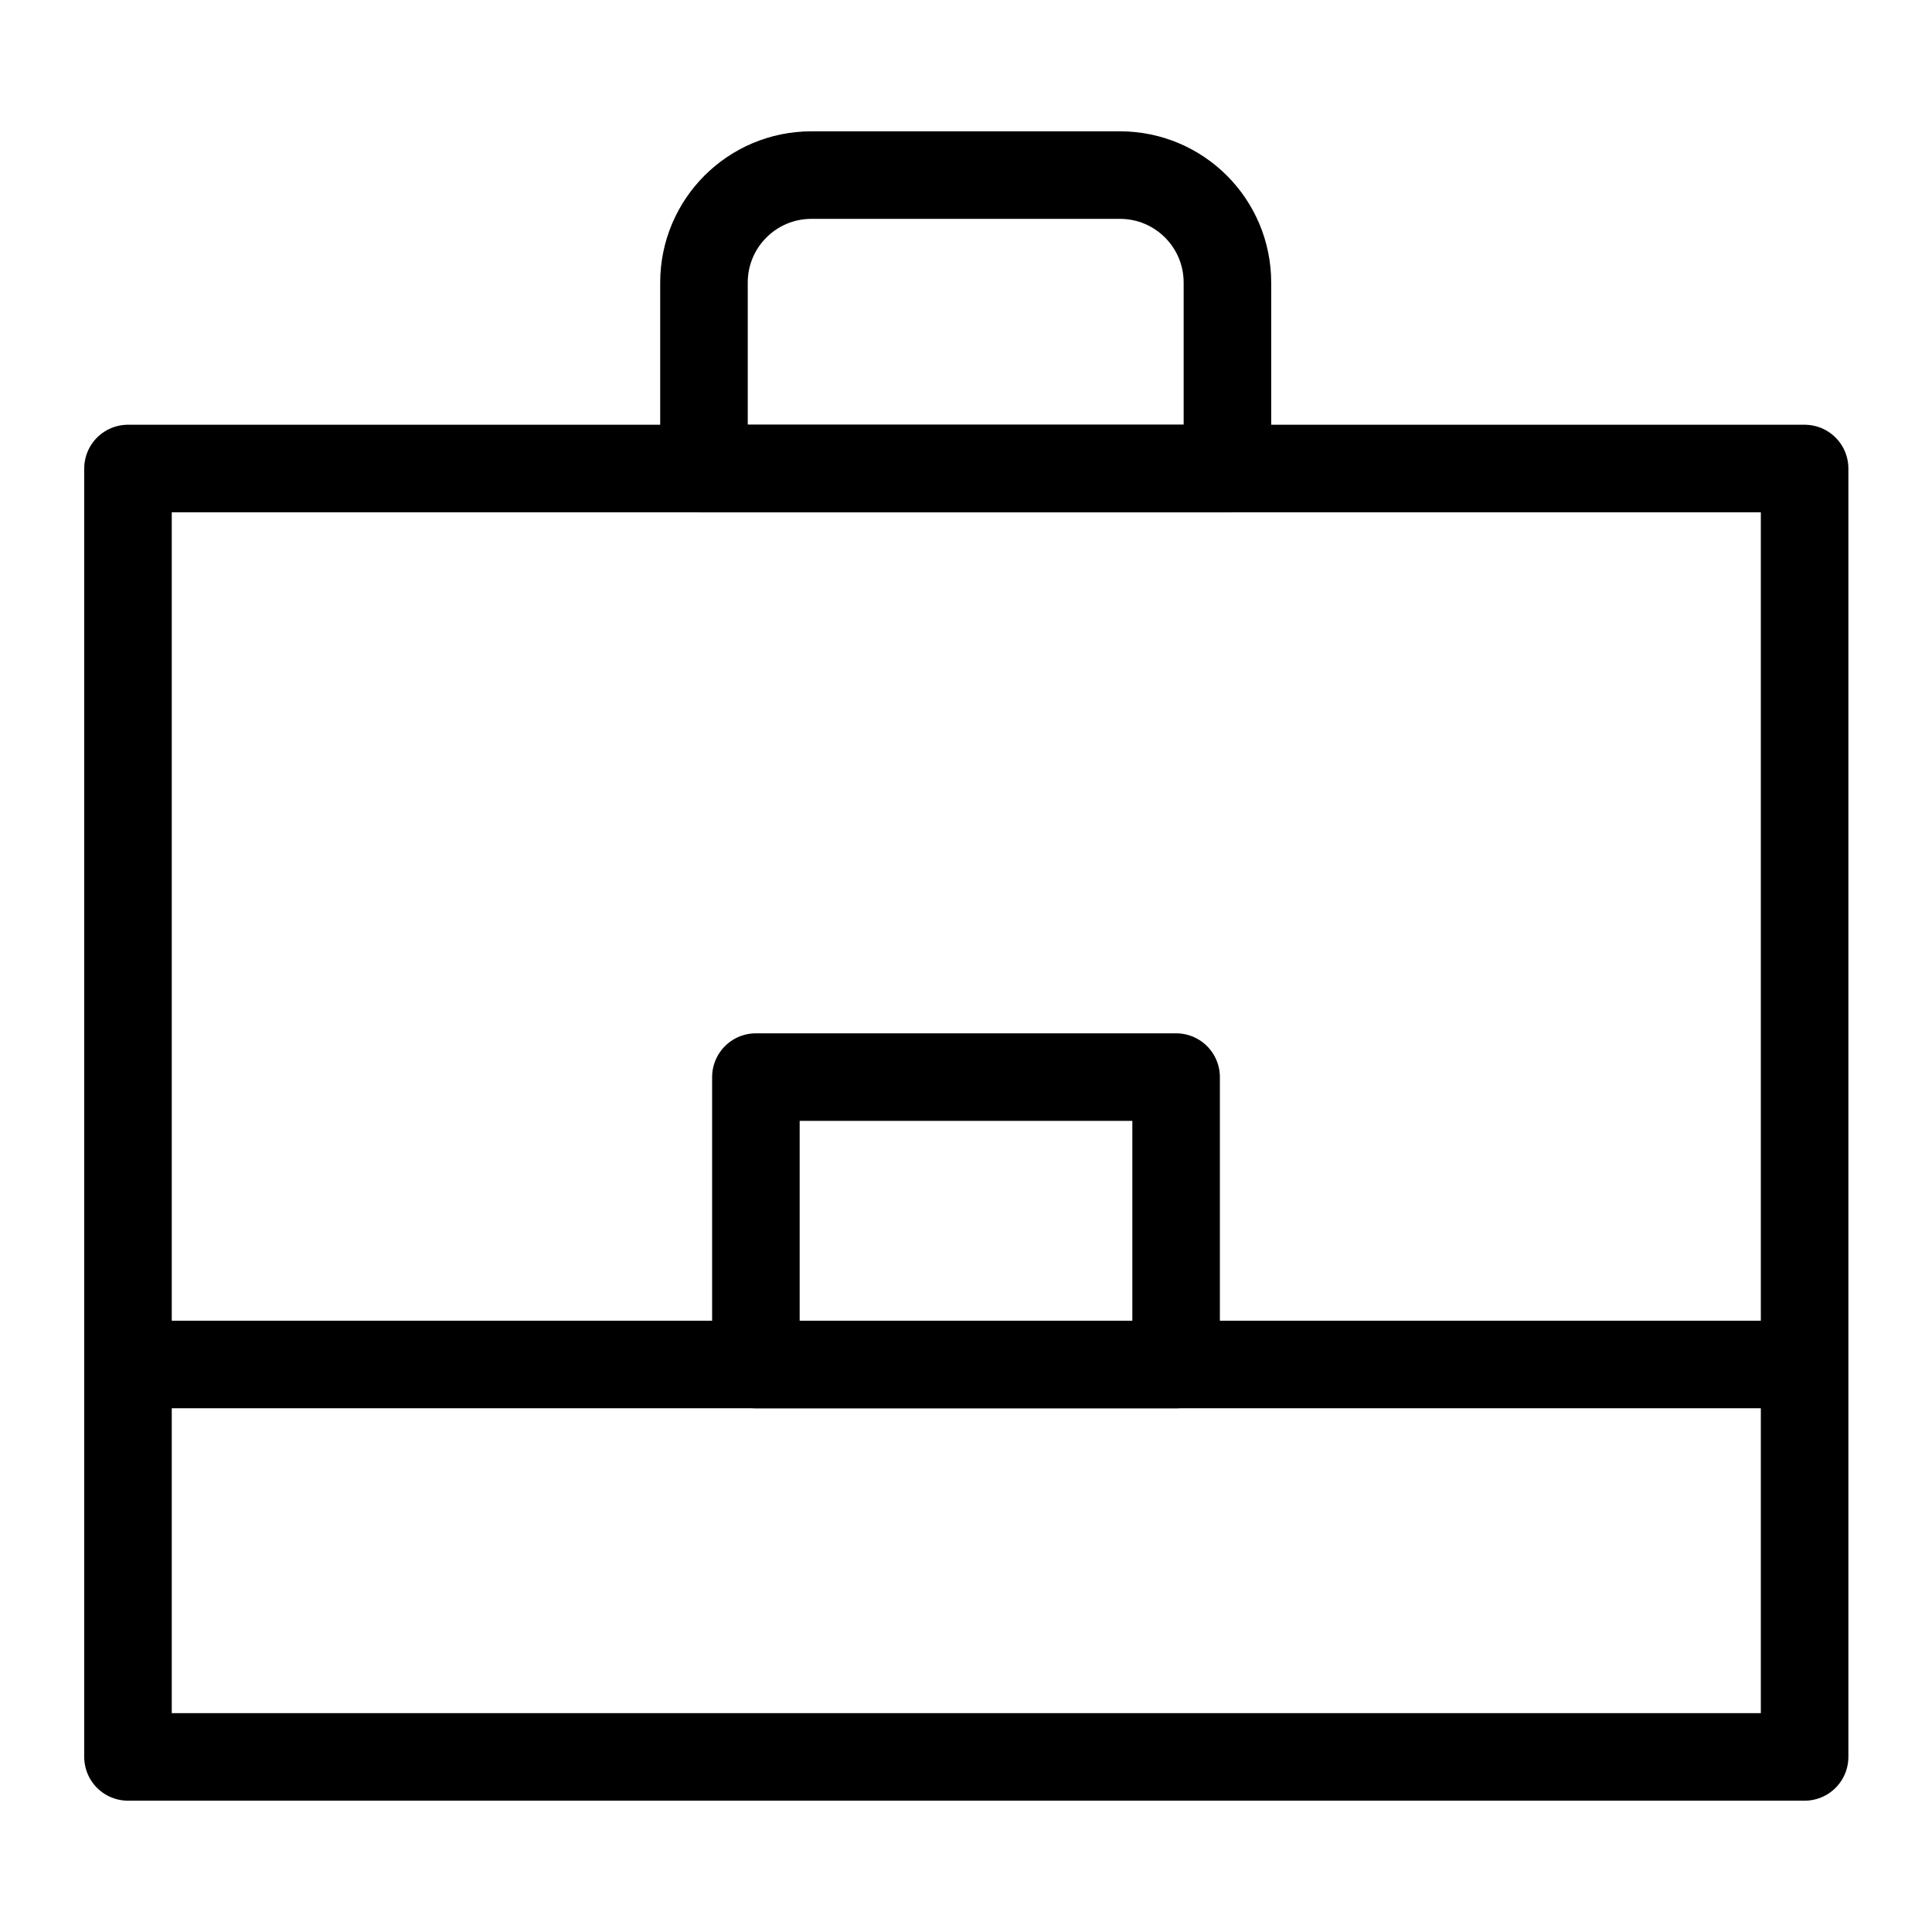
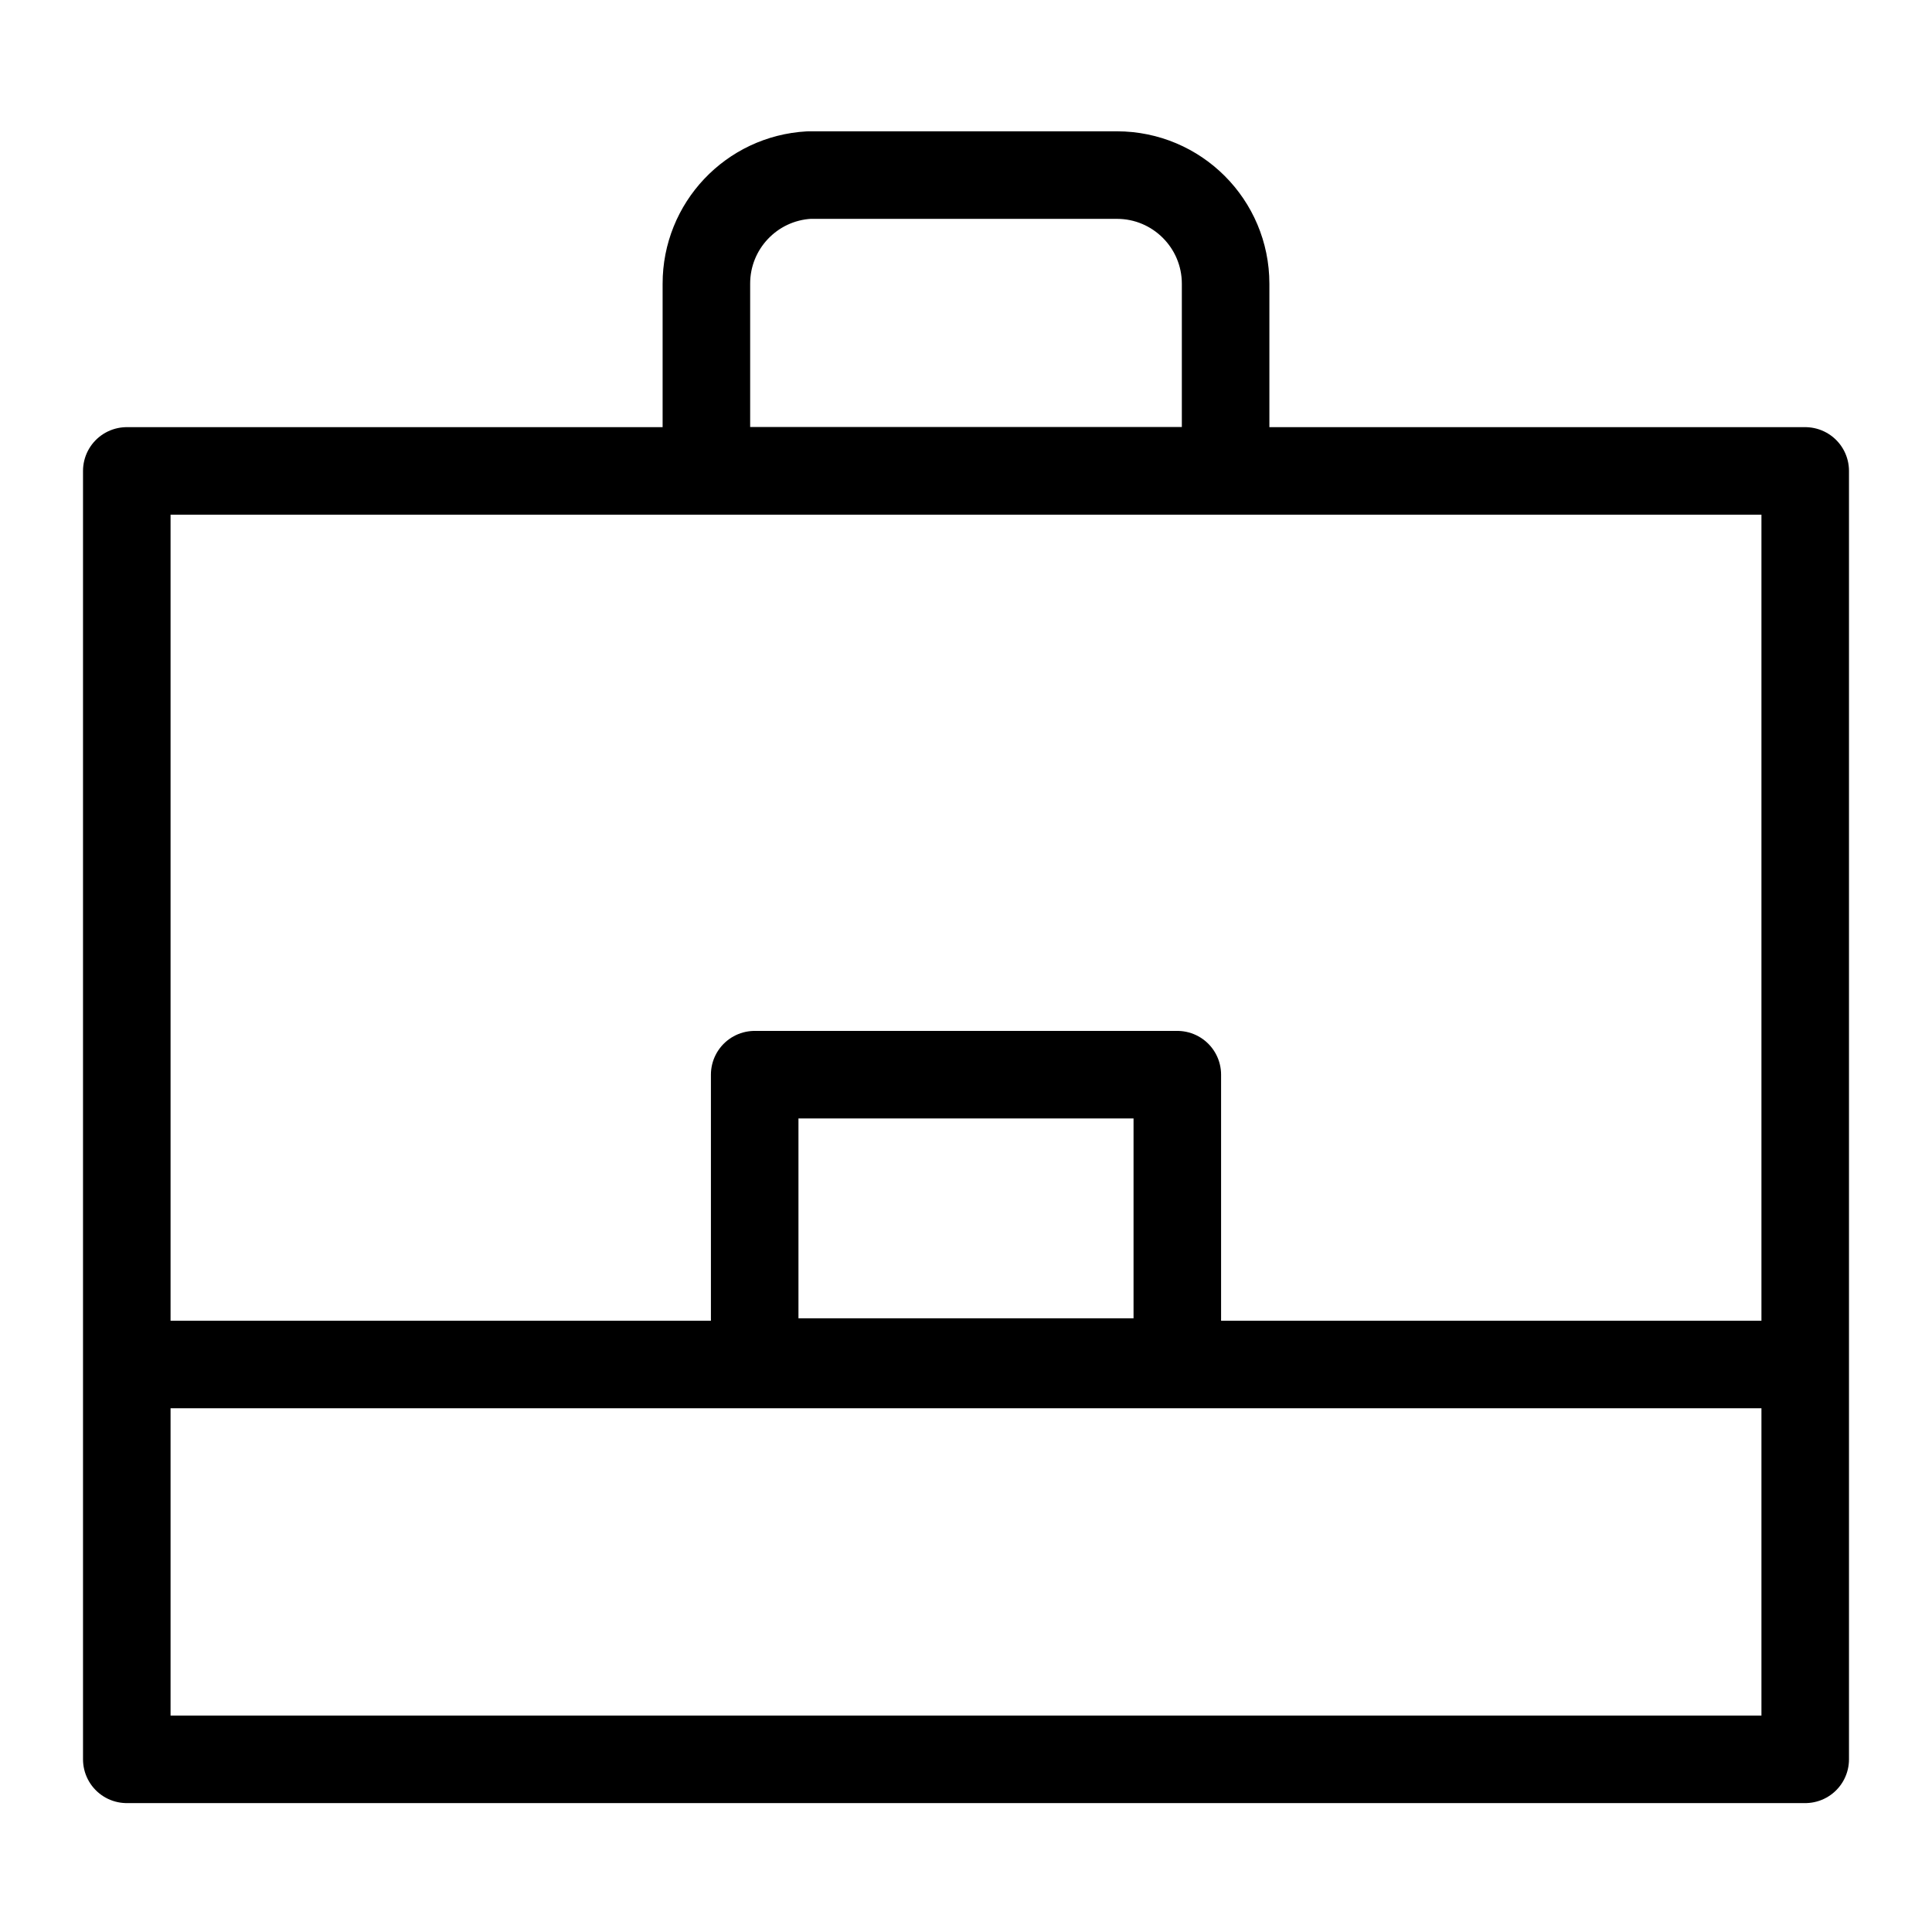
- <svg xmlns="http://www.w3.org/2000/svg" id="cat-pg" viewBox="0 0 32 32">
+ <svg xmlns="http://www.w3.org/2000/svg" id="cat-pg" width="32" height="32" viewBox="0 0 32 32">
  <defs>
    <style>.cls-1{fill:none;stroke:#000;stroke-linejoin:round;stroke-width:1.45px;}</style>
  </defs>
-   <rect class="cls-1" x="2.12" y="7.76" width="27.77" height="21.34" />
-   <path class="cls-1" d="M13.44,2.9h5.11a1.78,1.78,0,0,1,1.78,1.78V7.76a0,0,0,0,1,0,0H11.66a0,0,0,0,1,0,0V4.68A1.78,1.78,0,0,1,13.44,2.9Z" />
-   <rect class="cls-1" x="12.52" y="17.84" width="6.96" height="4.76" />
-   <line class="cls-1" x1="2.12" y1="22.6" x2="29.88" y2="22.6" />
+   <rect class="cls-1" x="2.1" y="7.8" width="27.8" height="21.34" />
+   <path class="cls-1" d="M13.4,2.9h5.1a1.8,1.8,0,0,1,1.8,1.8V7.8a0,0,0,0,1,0,0H11.7a0,0,0,0,1,0,0V4.7A1.8,1.8,0,0,1,13.4,2.9Z" />
+   <rect class="cls-1" x="12.5" y="17.8" width="7" height="4.76" />
+   <line class="cls-1" x1="2.1" y1="22.6" x2="29.9" y2="22.6" />
</svg>
